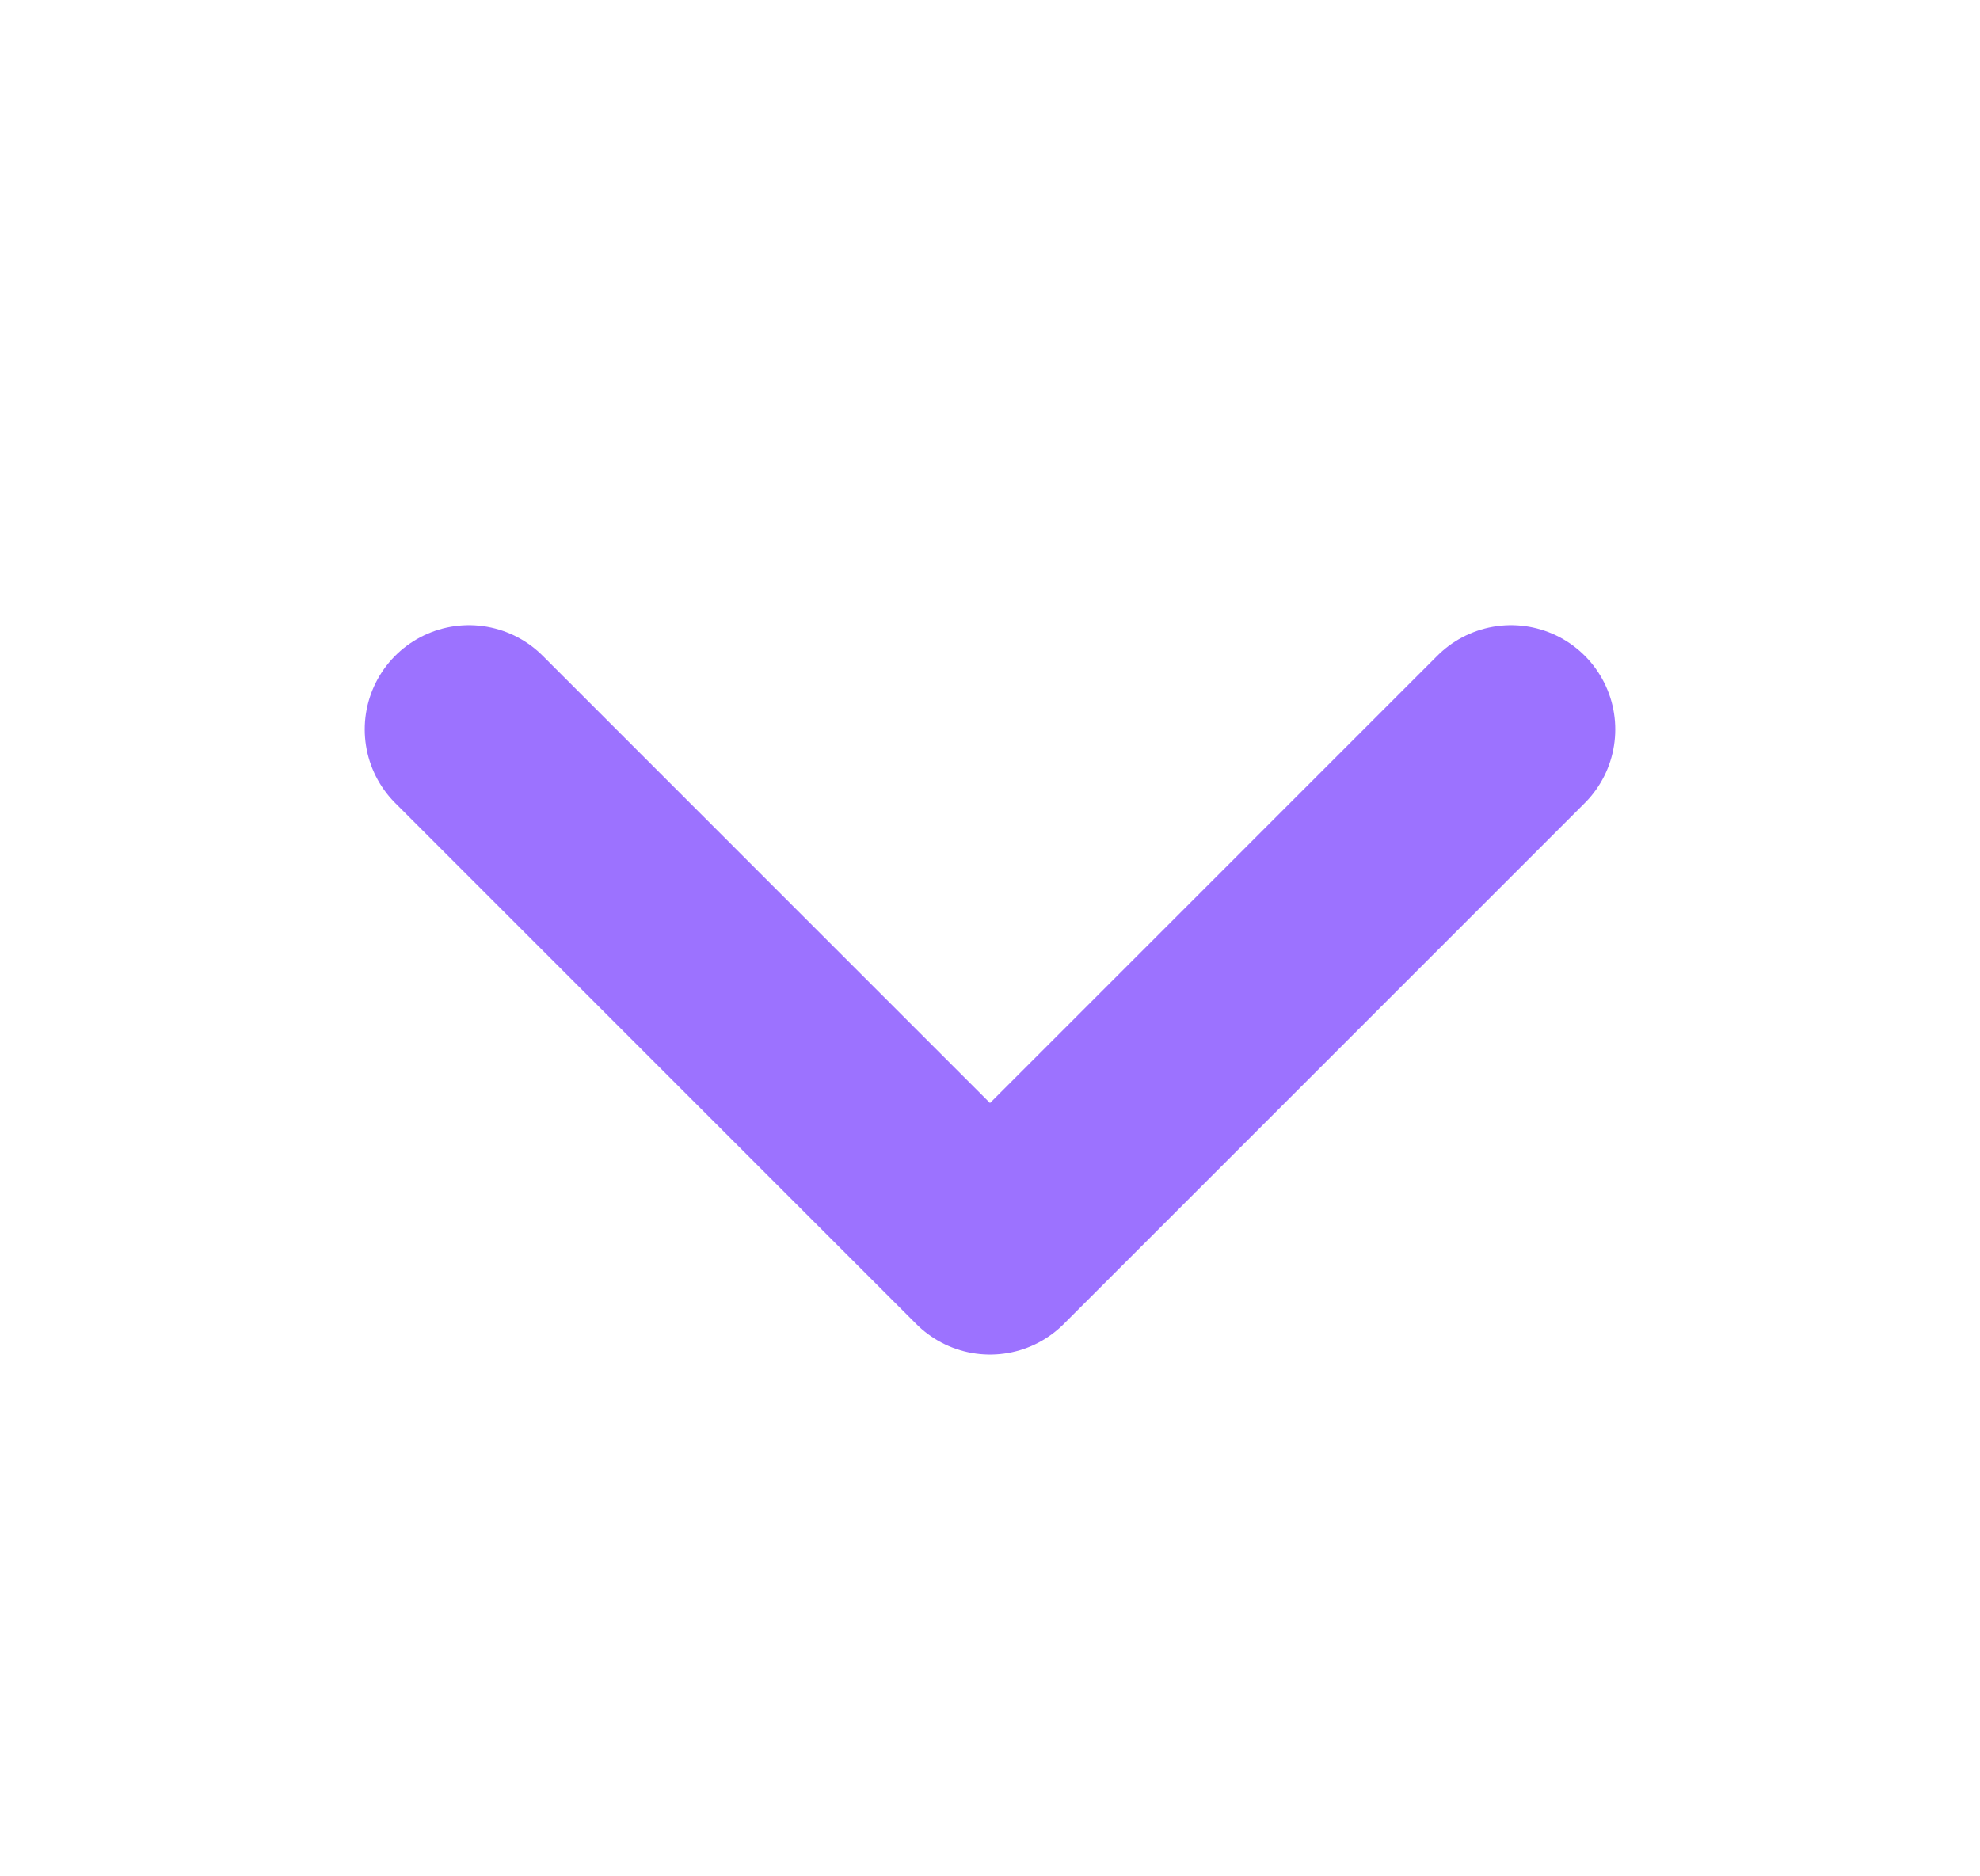
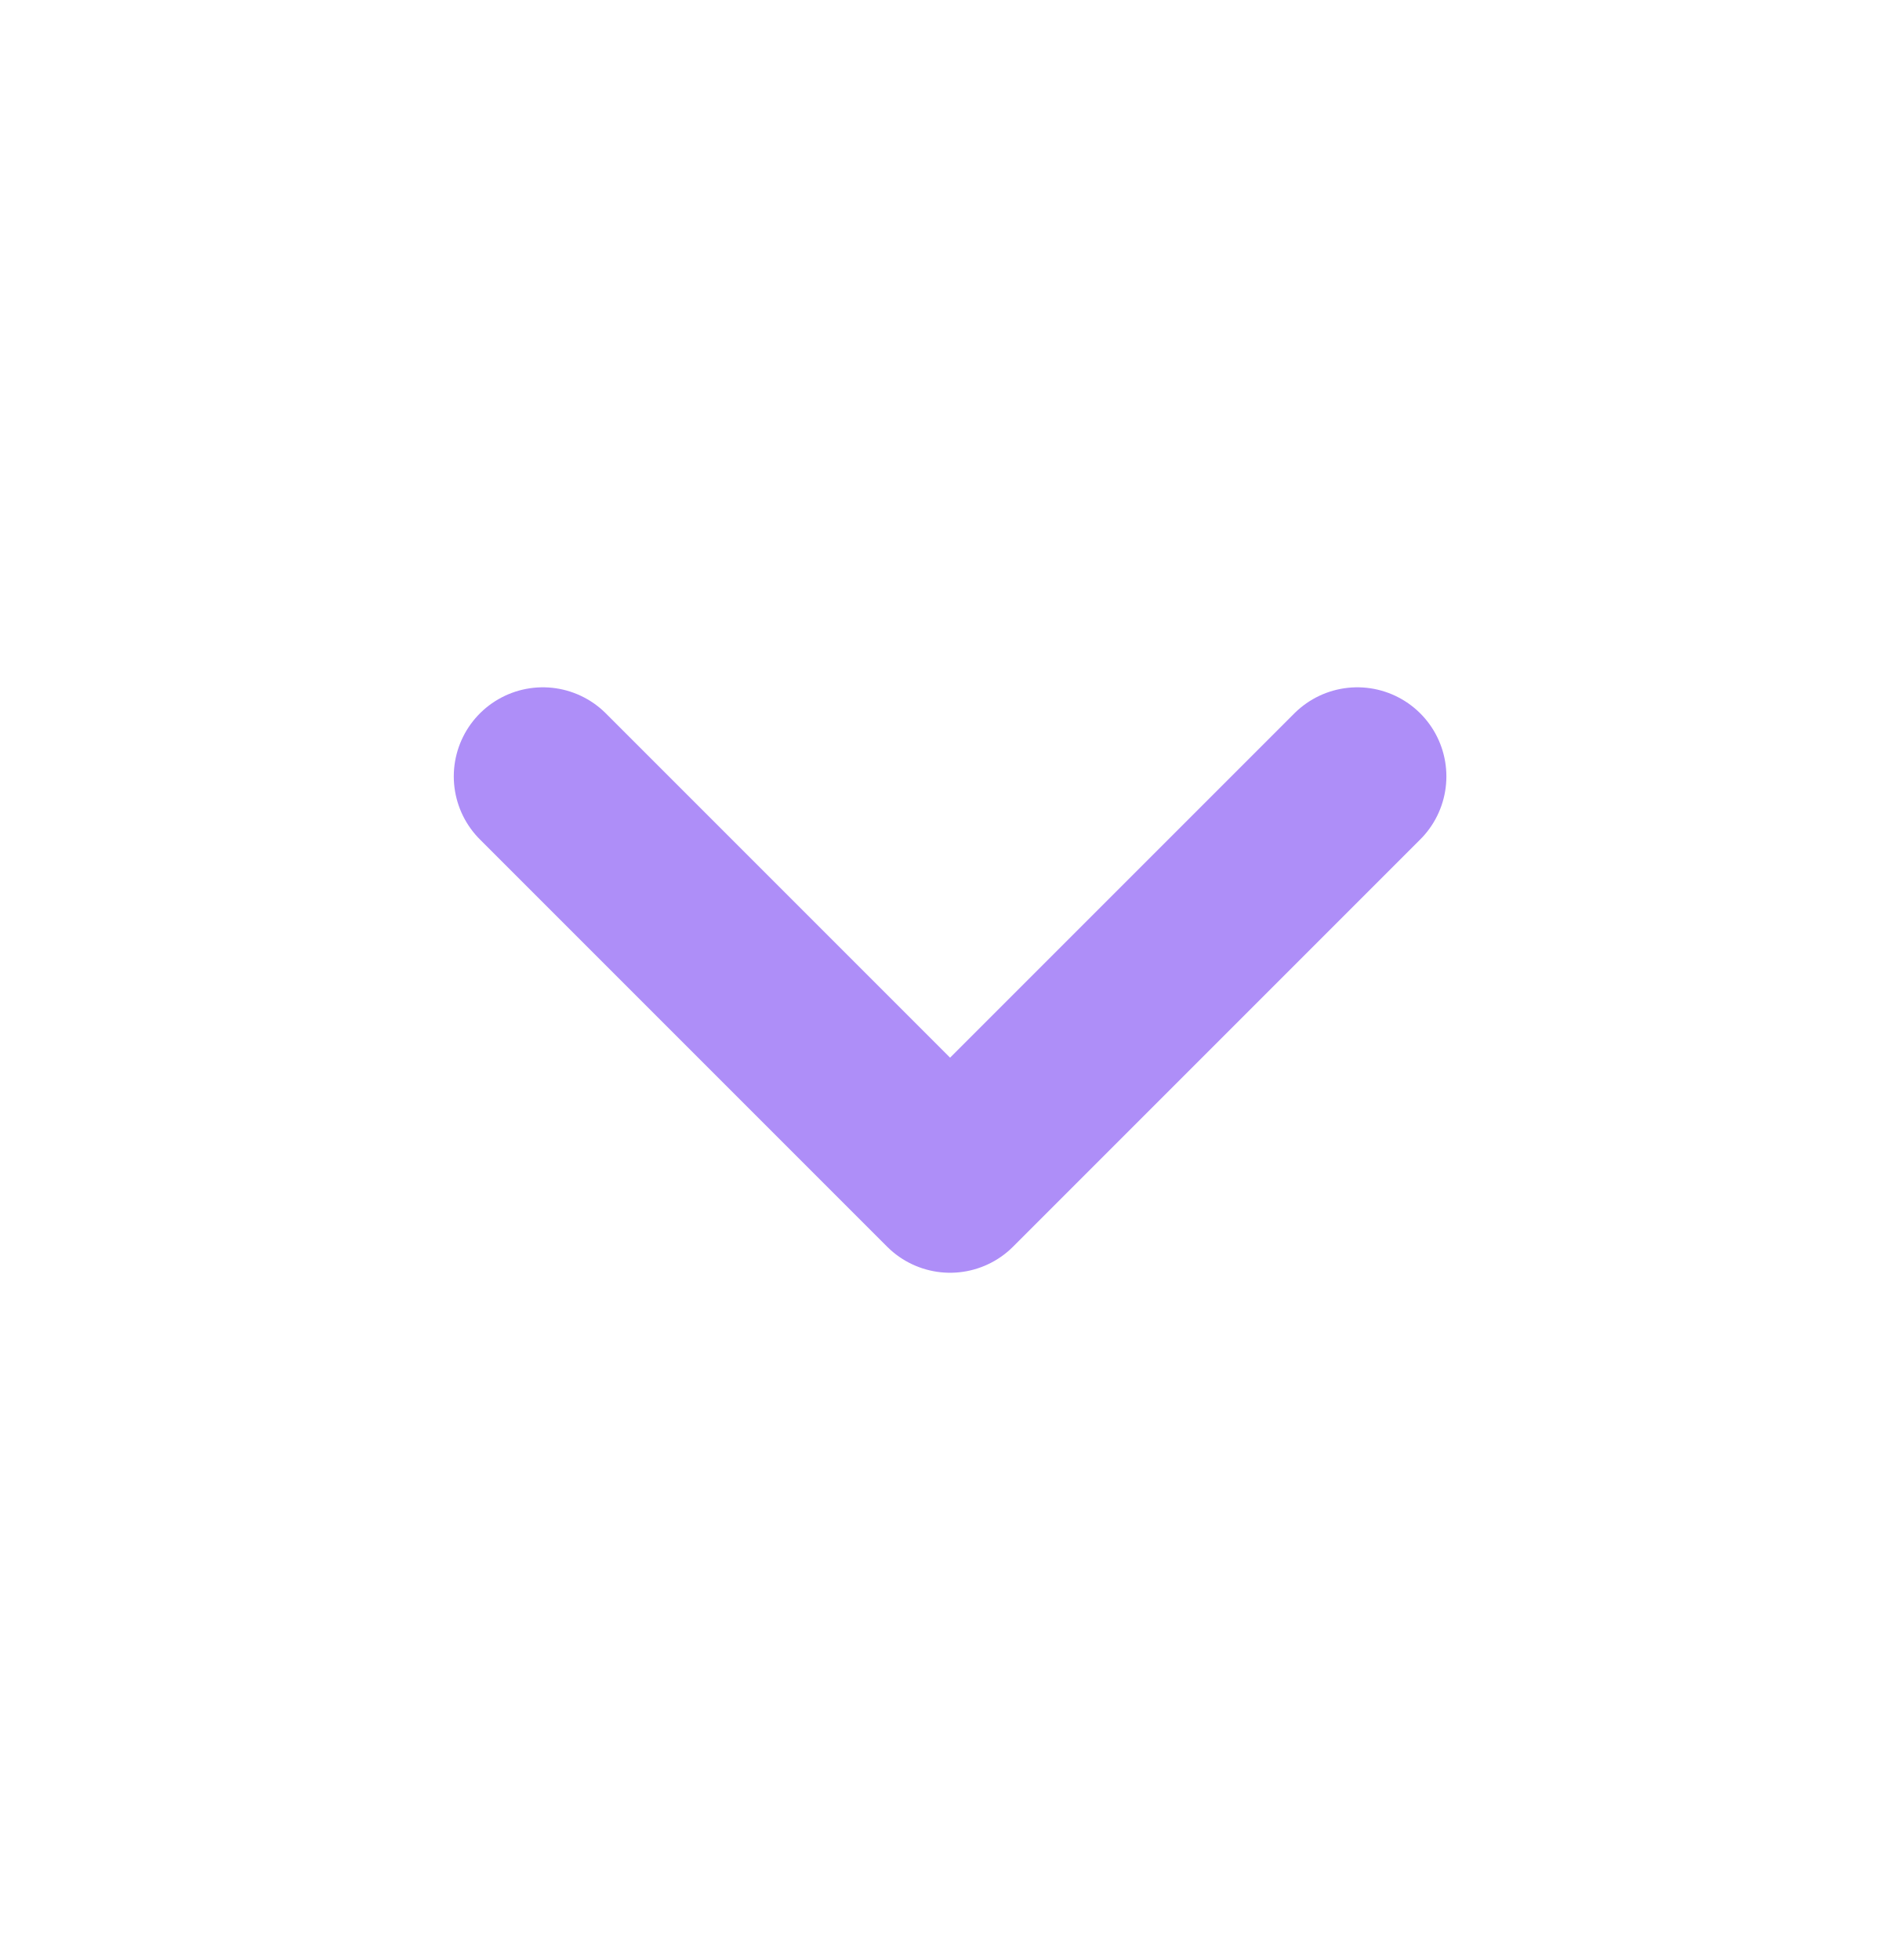
- <svg xmlns="http://www.w3.org/2000/svg" width="19" height="18" viewBox="0 0 19 18" fill="none">
-   <path d="M4.5 7L9.5 12L14.5 7" stroke="#9C72FF" stroke-width="2" stroke-linecap="round" stroke-linejoin="round" />
+ <svg xmlns="http://www.w3.org/2000/svg" viewBox="0 0 32 33" fill="none">
+   <path d="M22.855 13.072L15.998 19.929L9.141 13.072" stroke="#AE8EF8" stroke-width="3" stroke-linecap="round" stroke-linejoin="round" />
</svg>
